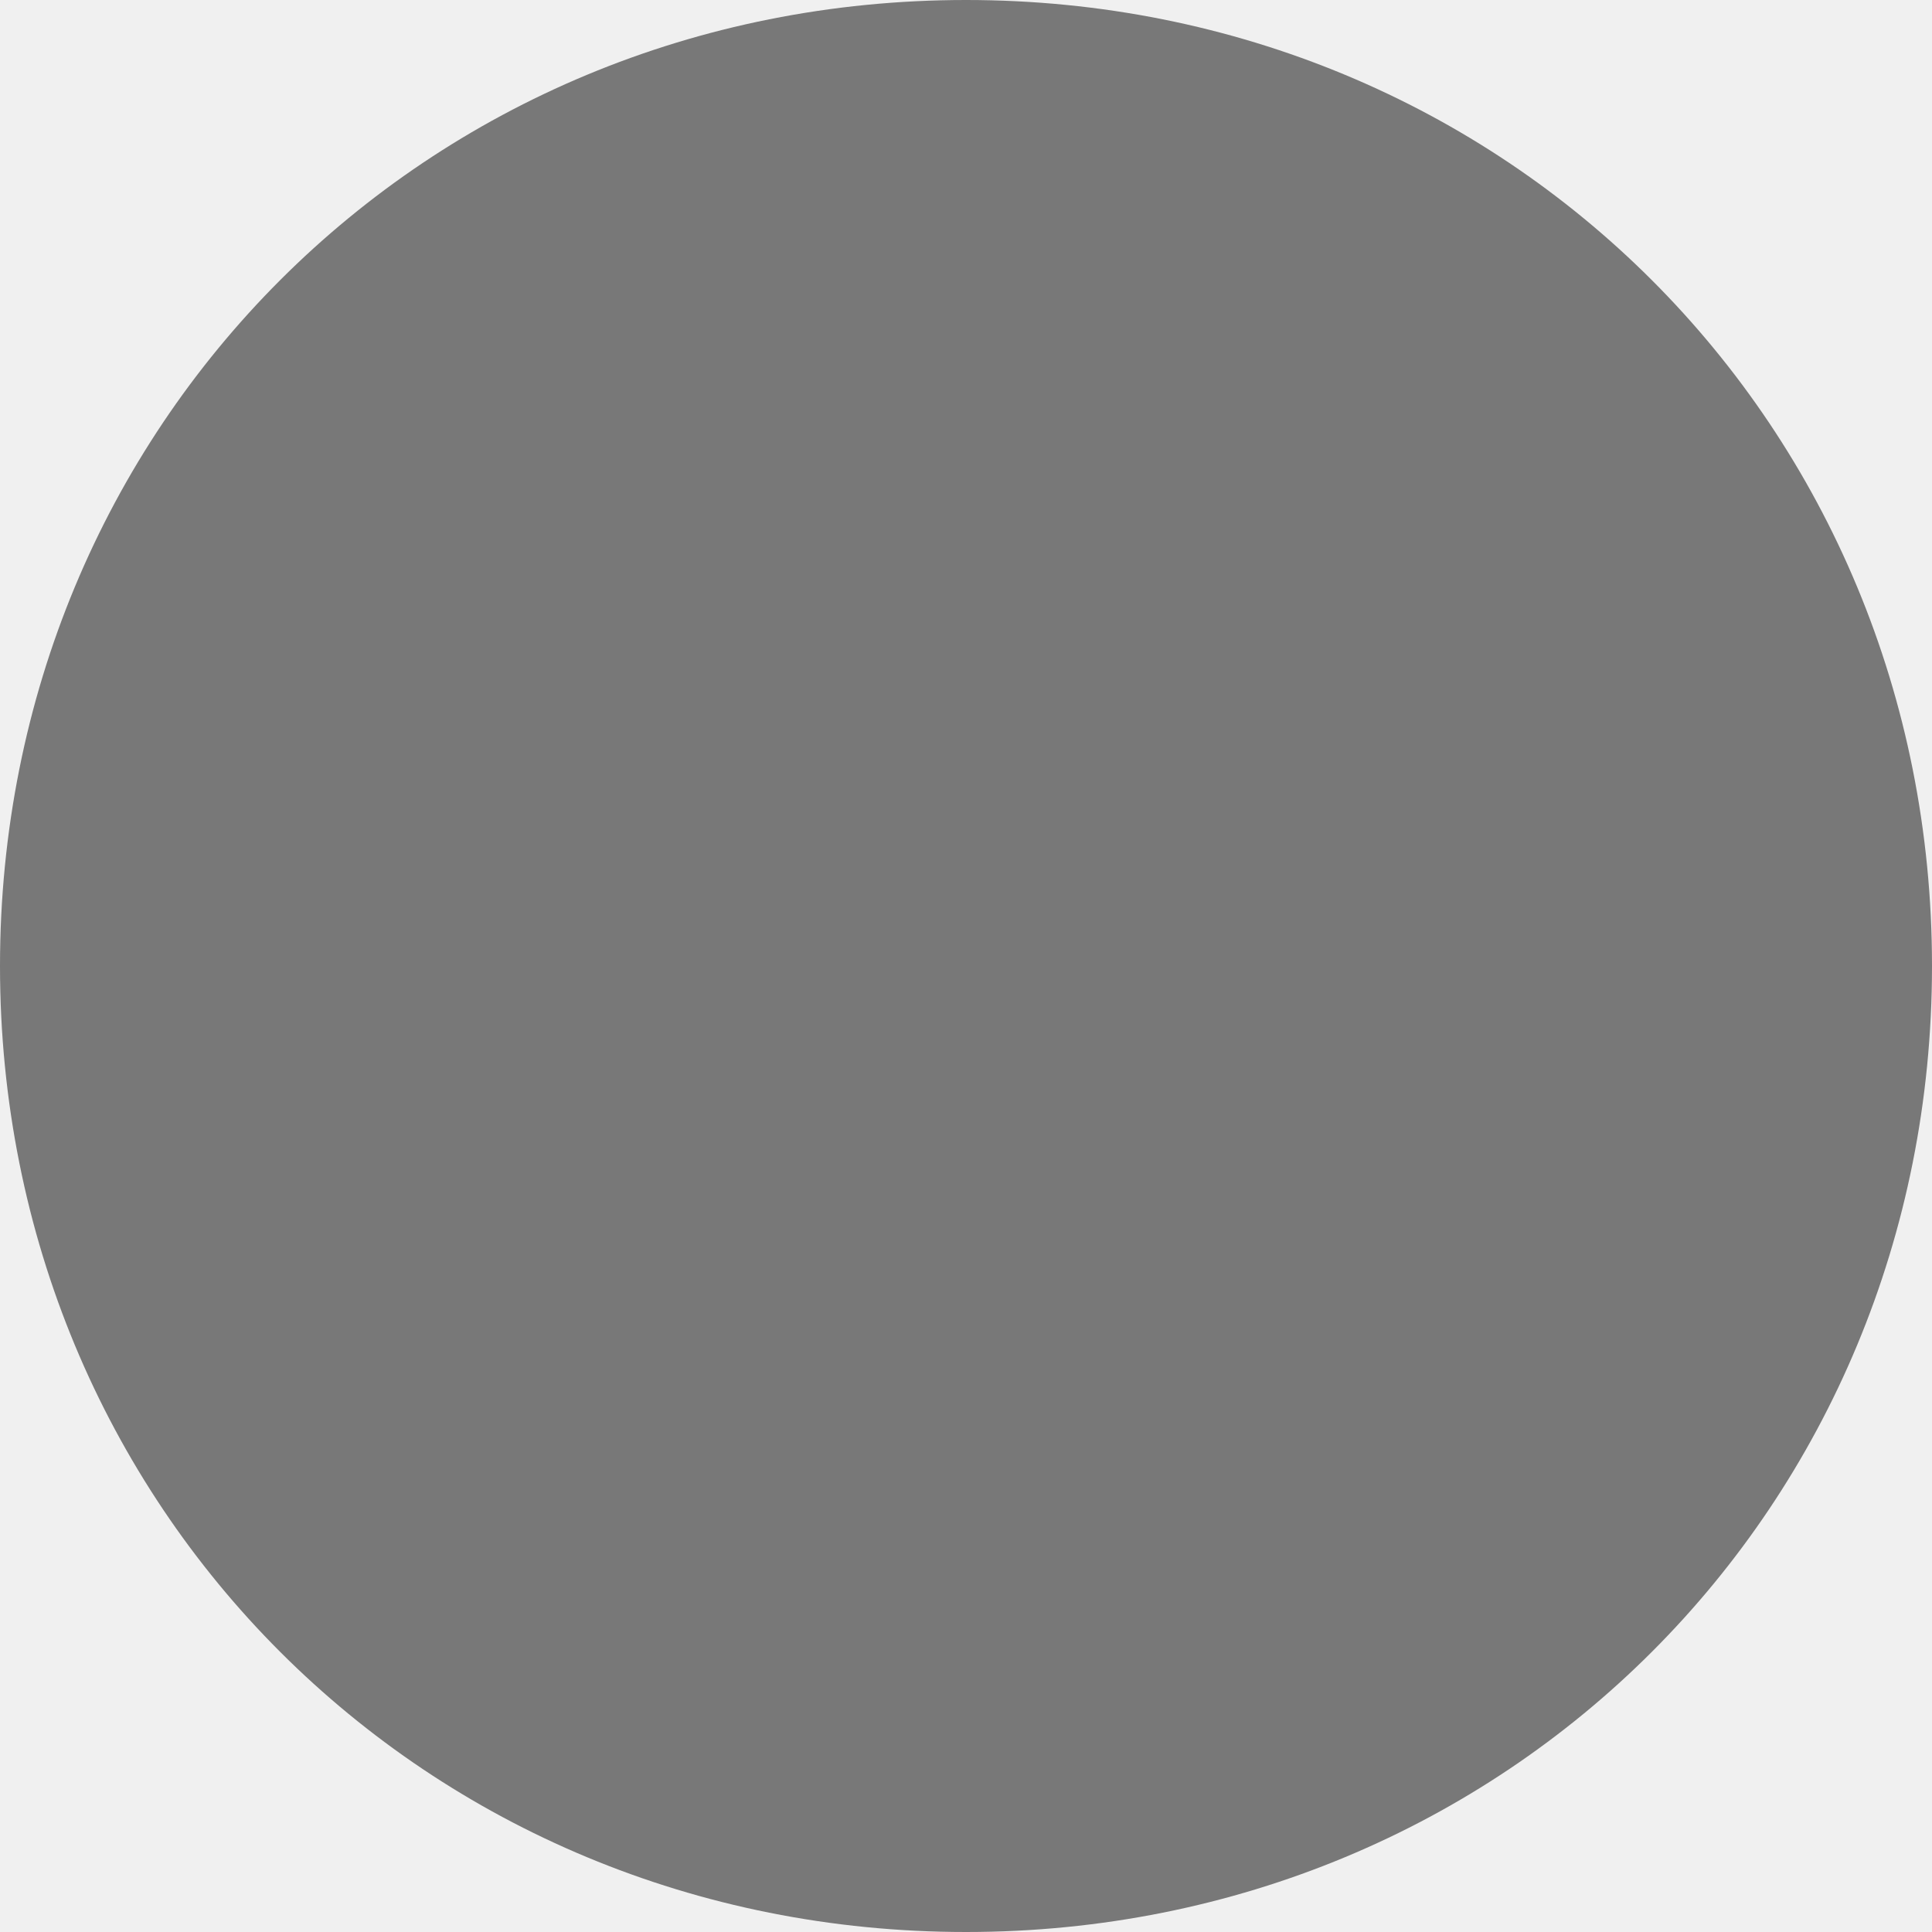
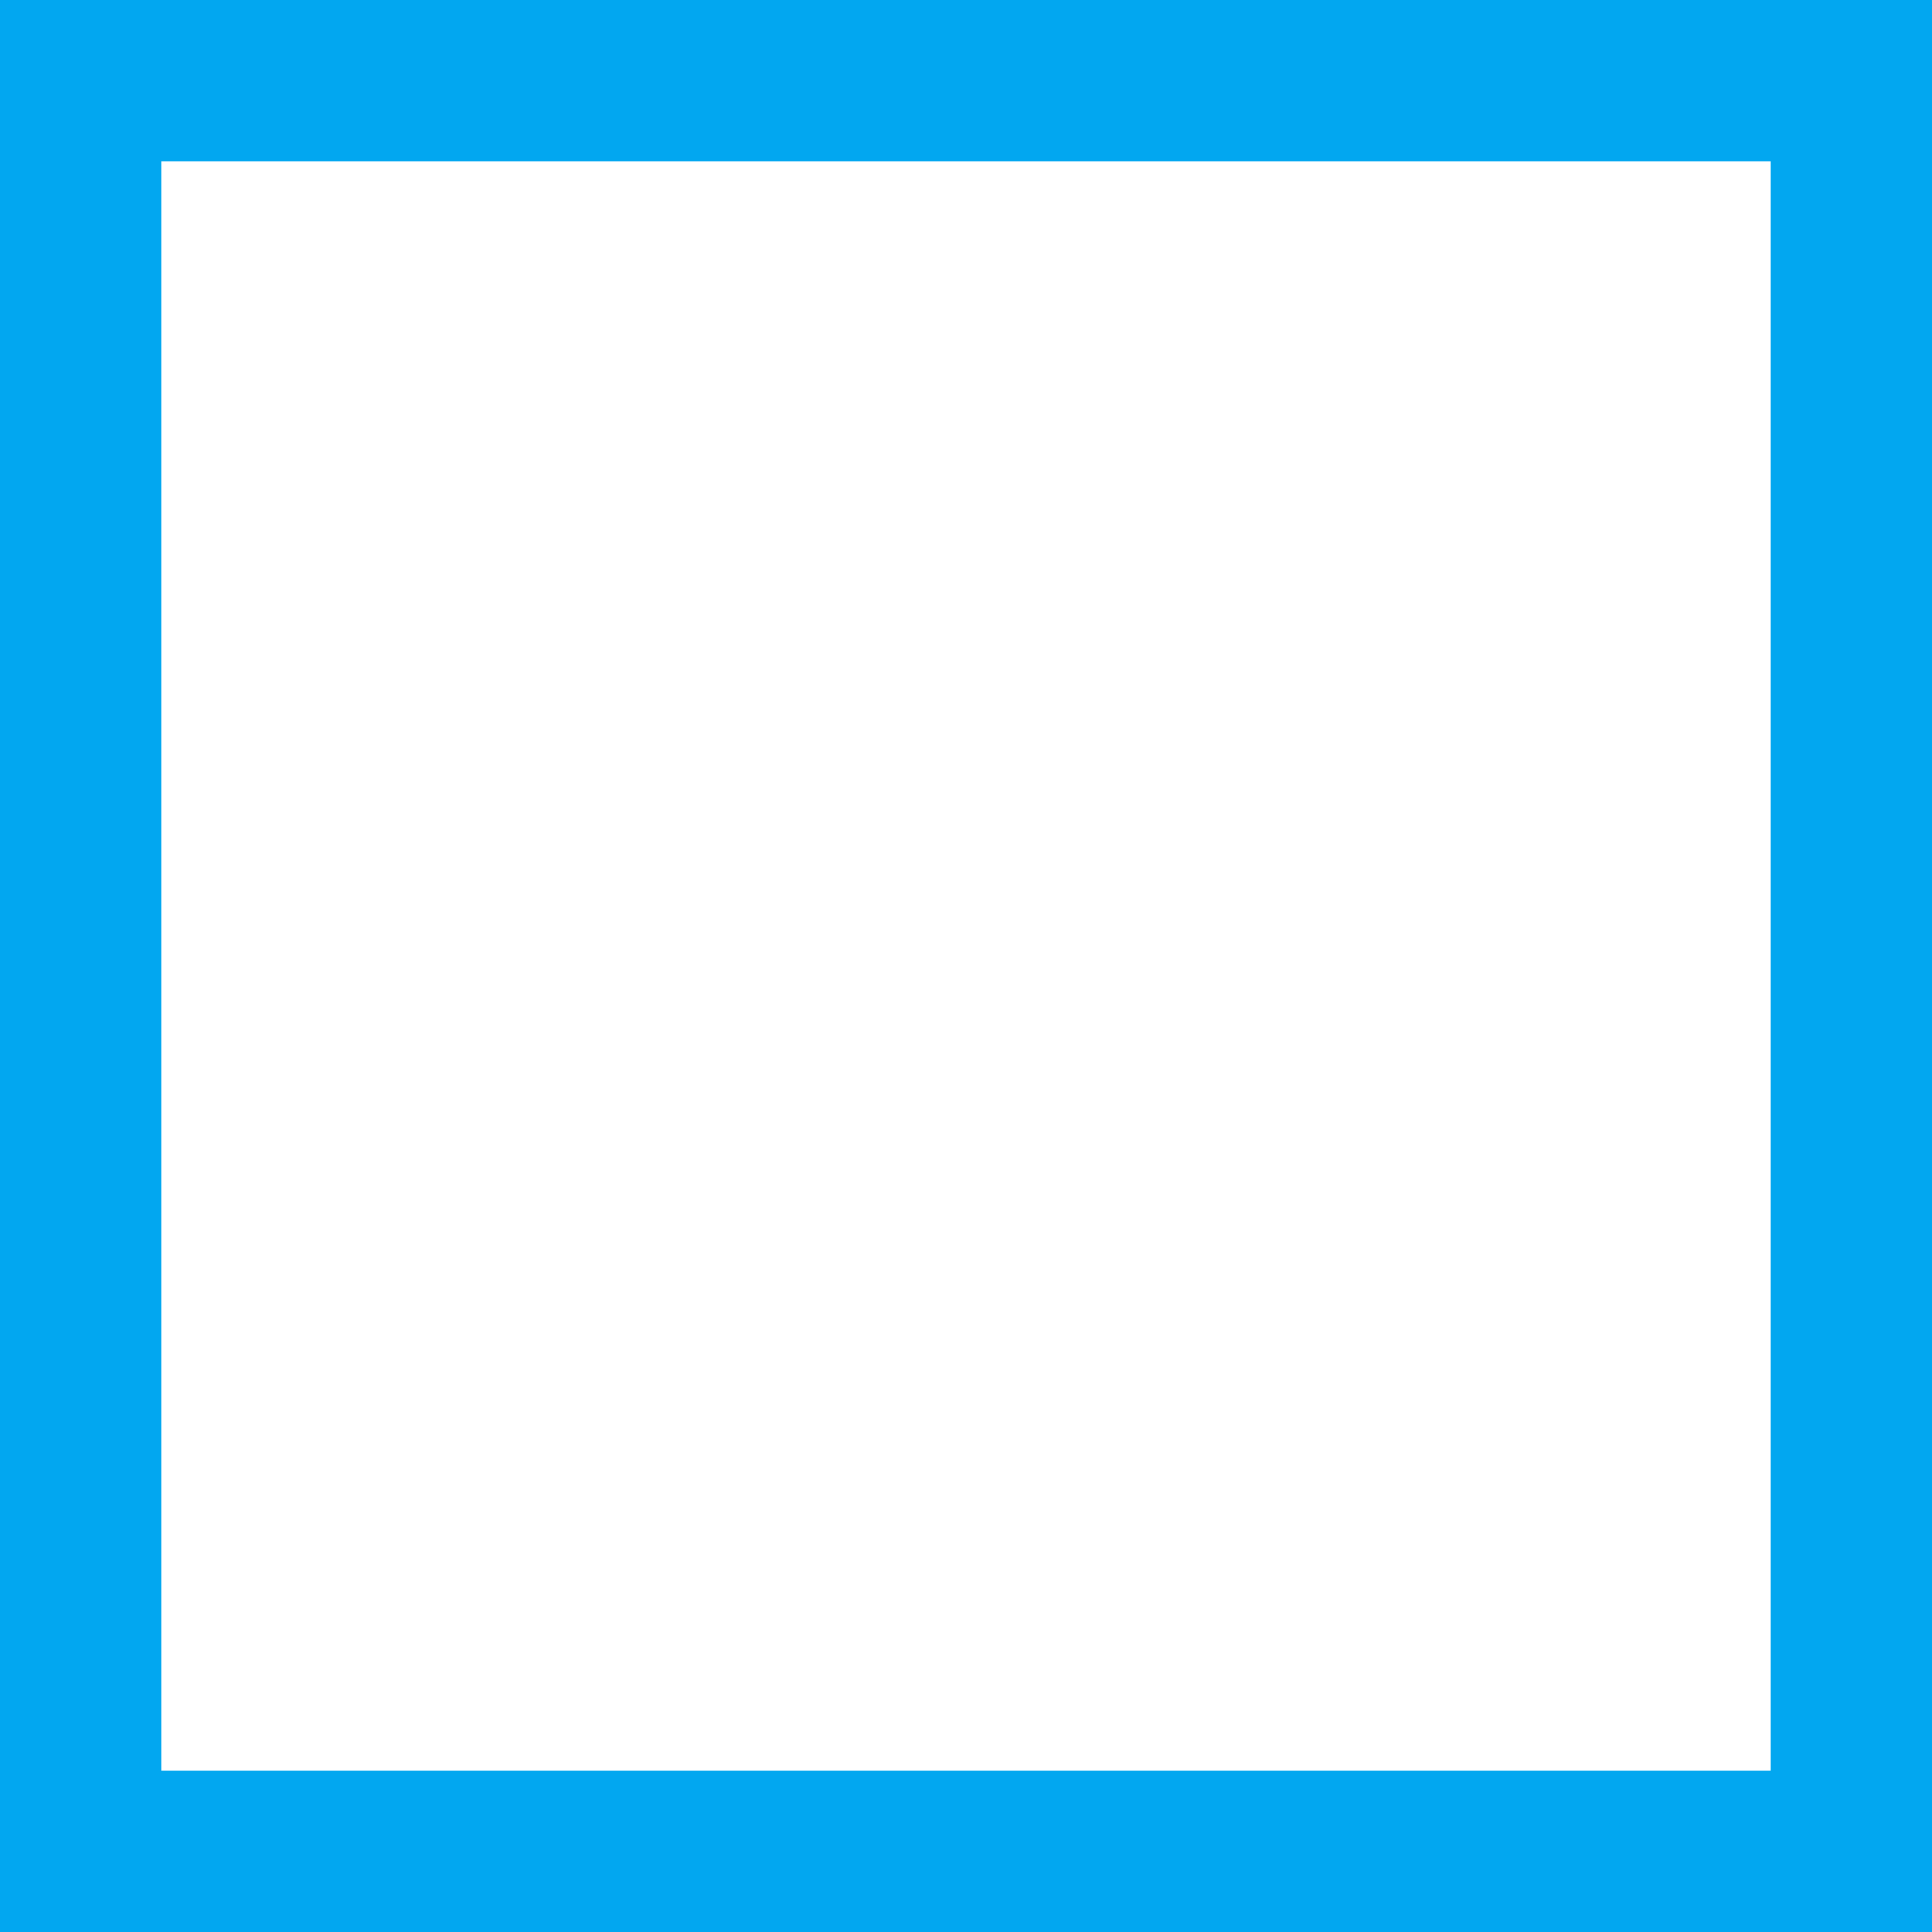
- <svg xmlns="http://www.w3.org/2000/svg" version="1.1" width="32px" height="32px">
-   <g transform="matrix(1 0 0 1 -932 -1129 )">
-     <path d="M 948 1129  C 956.96 1129  964 1136.04  964 1145  C 964 1153.96  956.96 1161  948 1161  C 939.04 1161  932 1153.96  932 1145  C 932 1136.04  939.04 1129  948 1129  Z " fill-rule="nonzero" fill="#000000" stroke="none" fill-opacity="0.498" />
-   </g>
+ <svg xmlns="http://www.w3.org/2000/svg" version="1.1" width="12px" height="12px" viewBox="135 99.5  12 12">
+   <path d="M 135.5 100  L 146.5 100  L 146.5 111  L 135.5 111  L 135.5 100  Z " fill-rule="nonzero" fill="#ffffff" stroke="none" />
+   <path d="M 135.5 100  L 146.5 100  L 146.5 111  L 135.5 111  L 135.5 100  Z " stroke-width="1" stroke="#02a7f0" fill="none" />
</svg>
